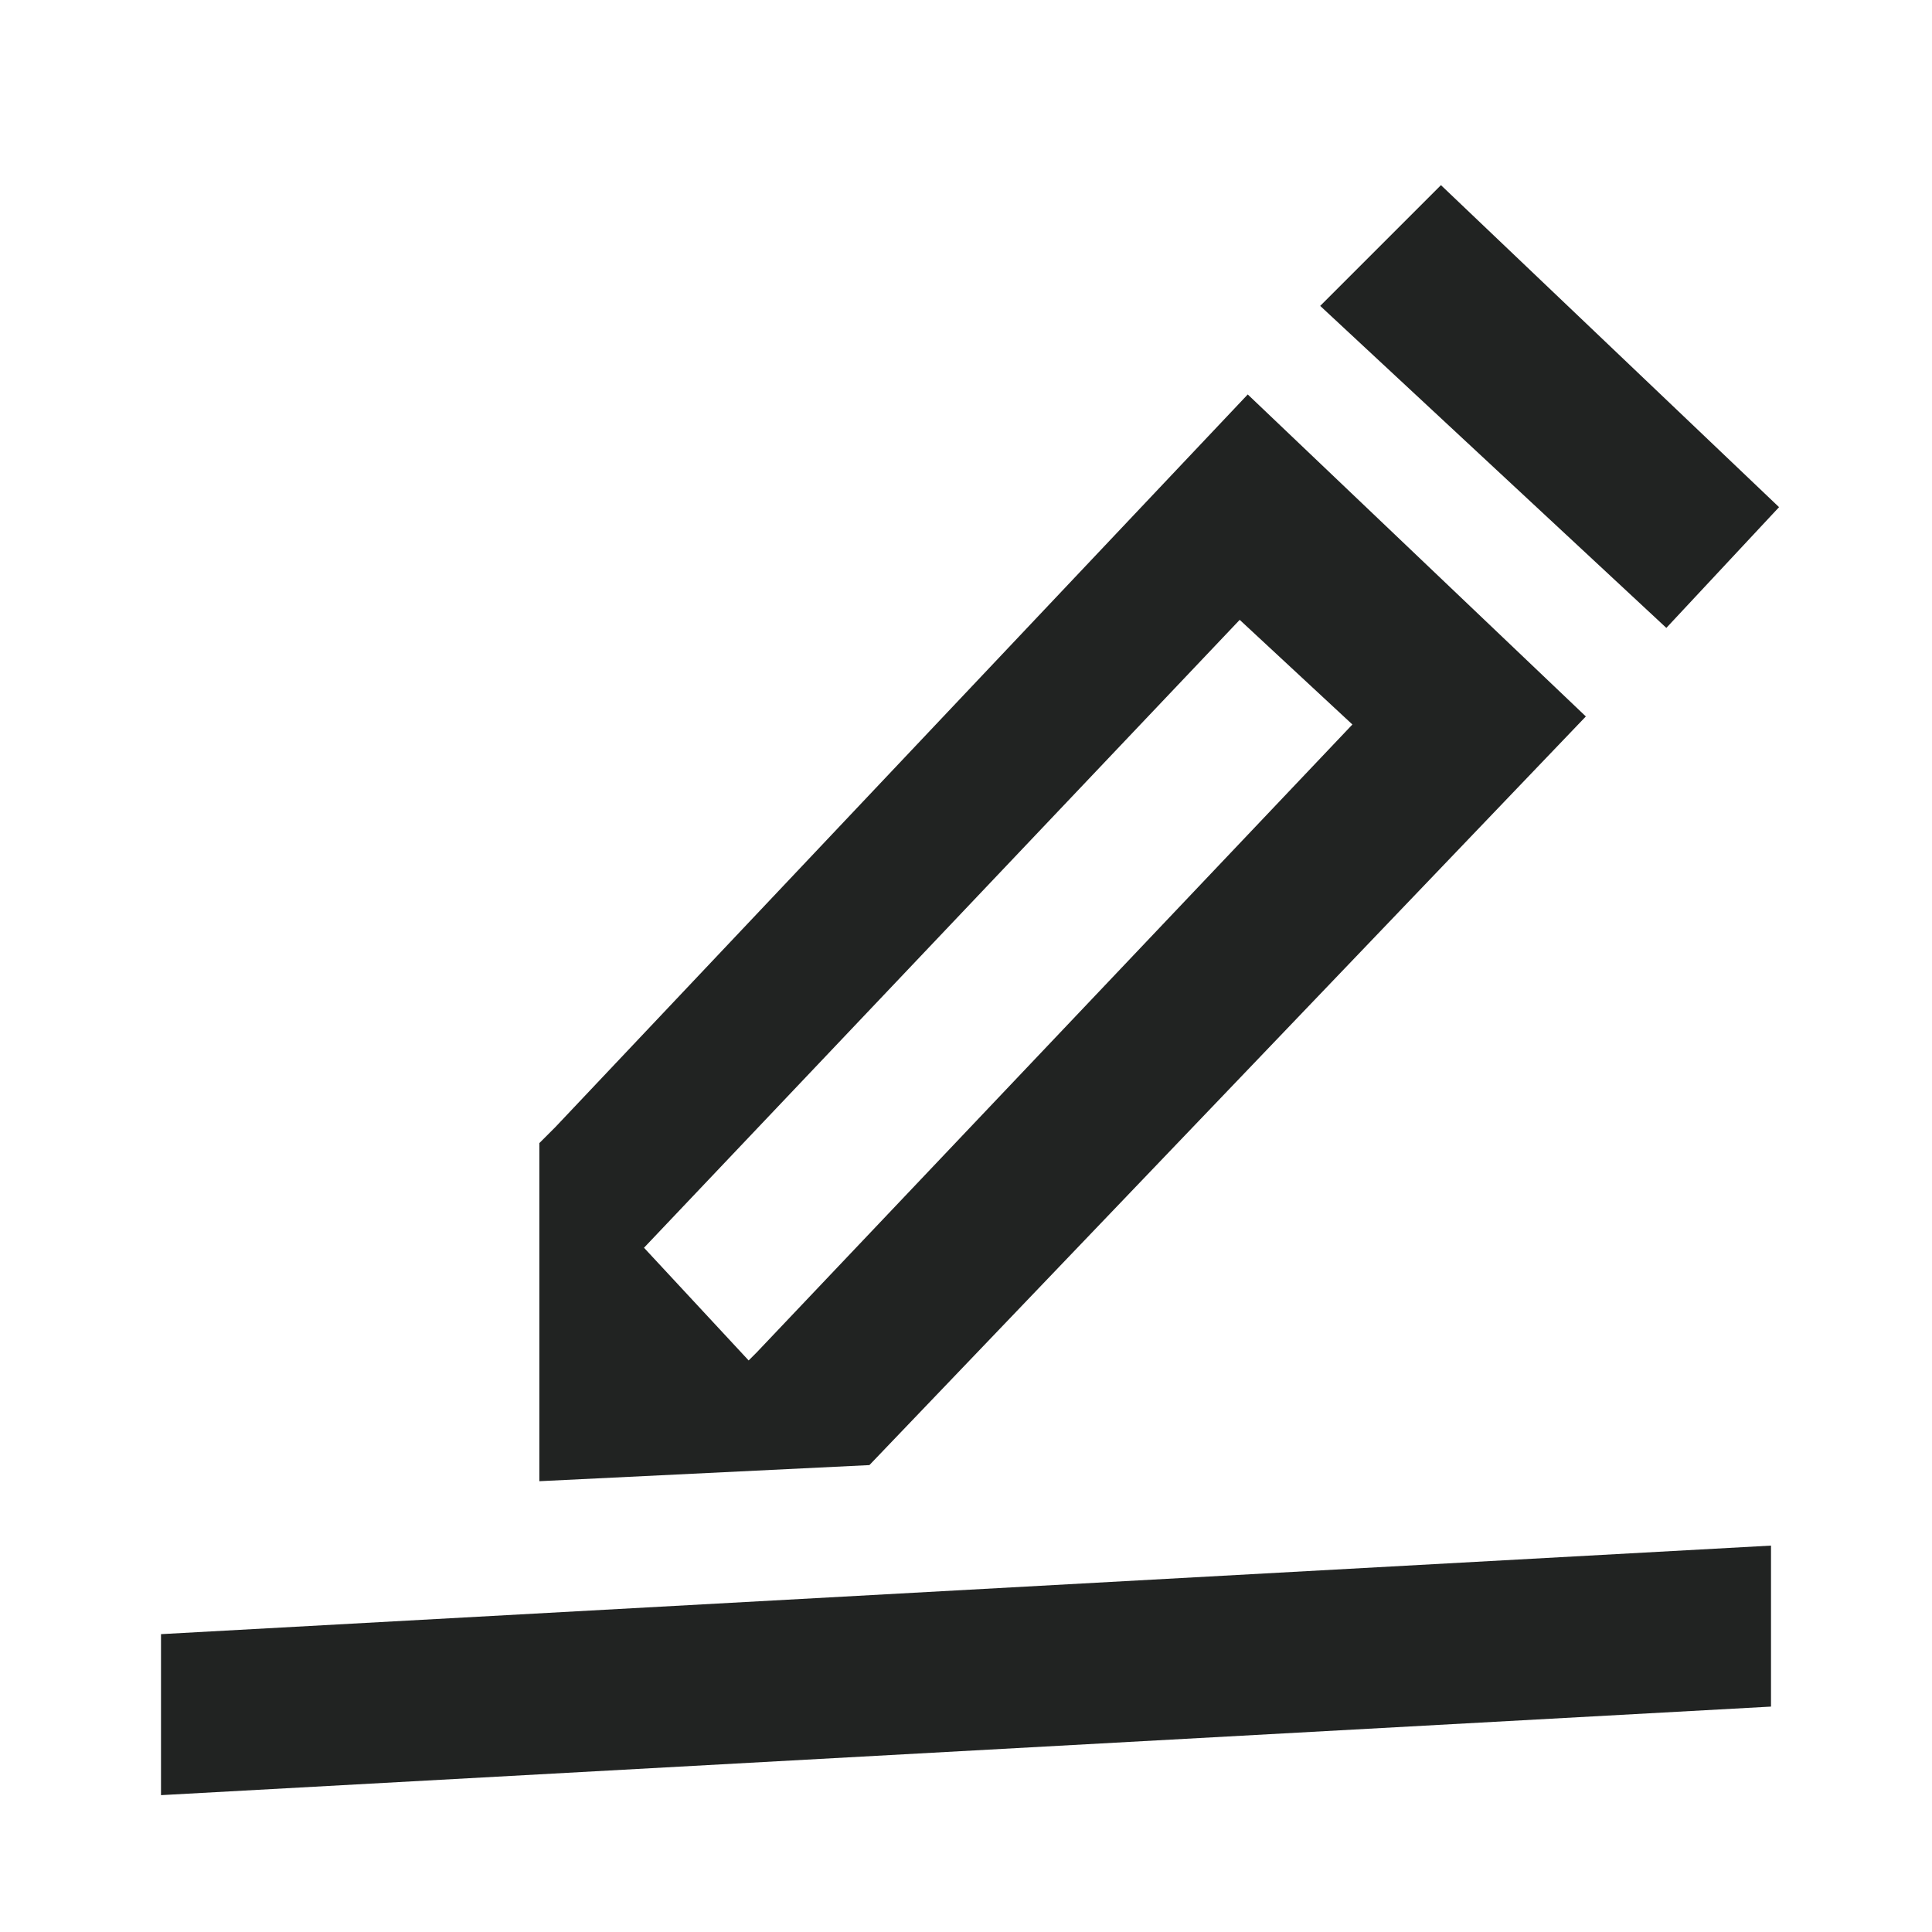
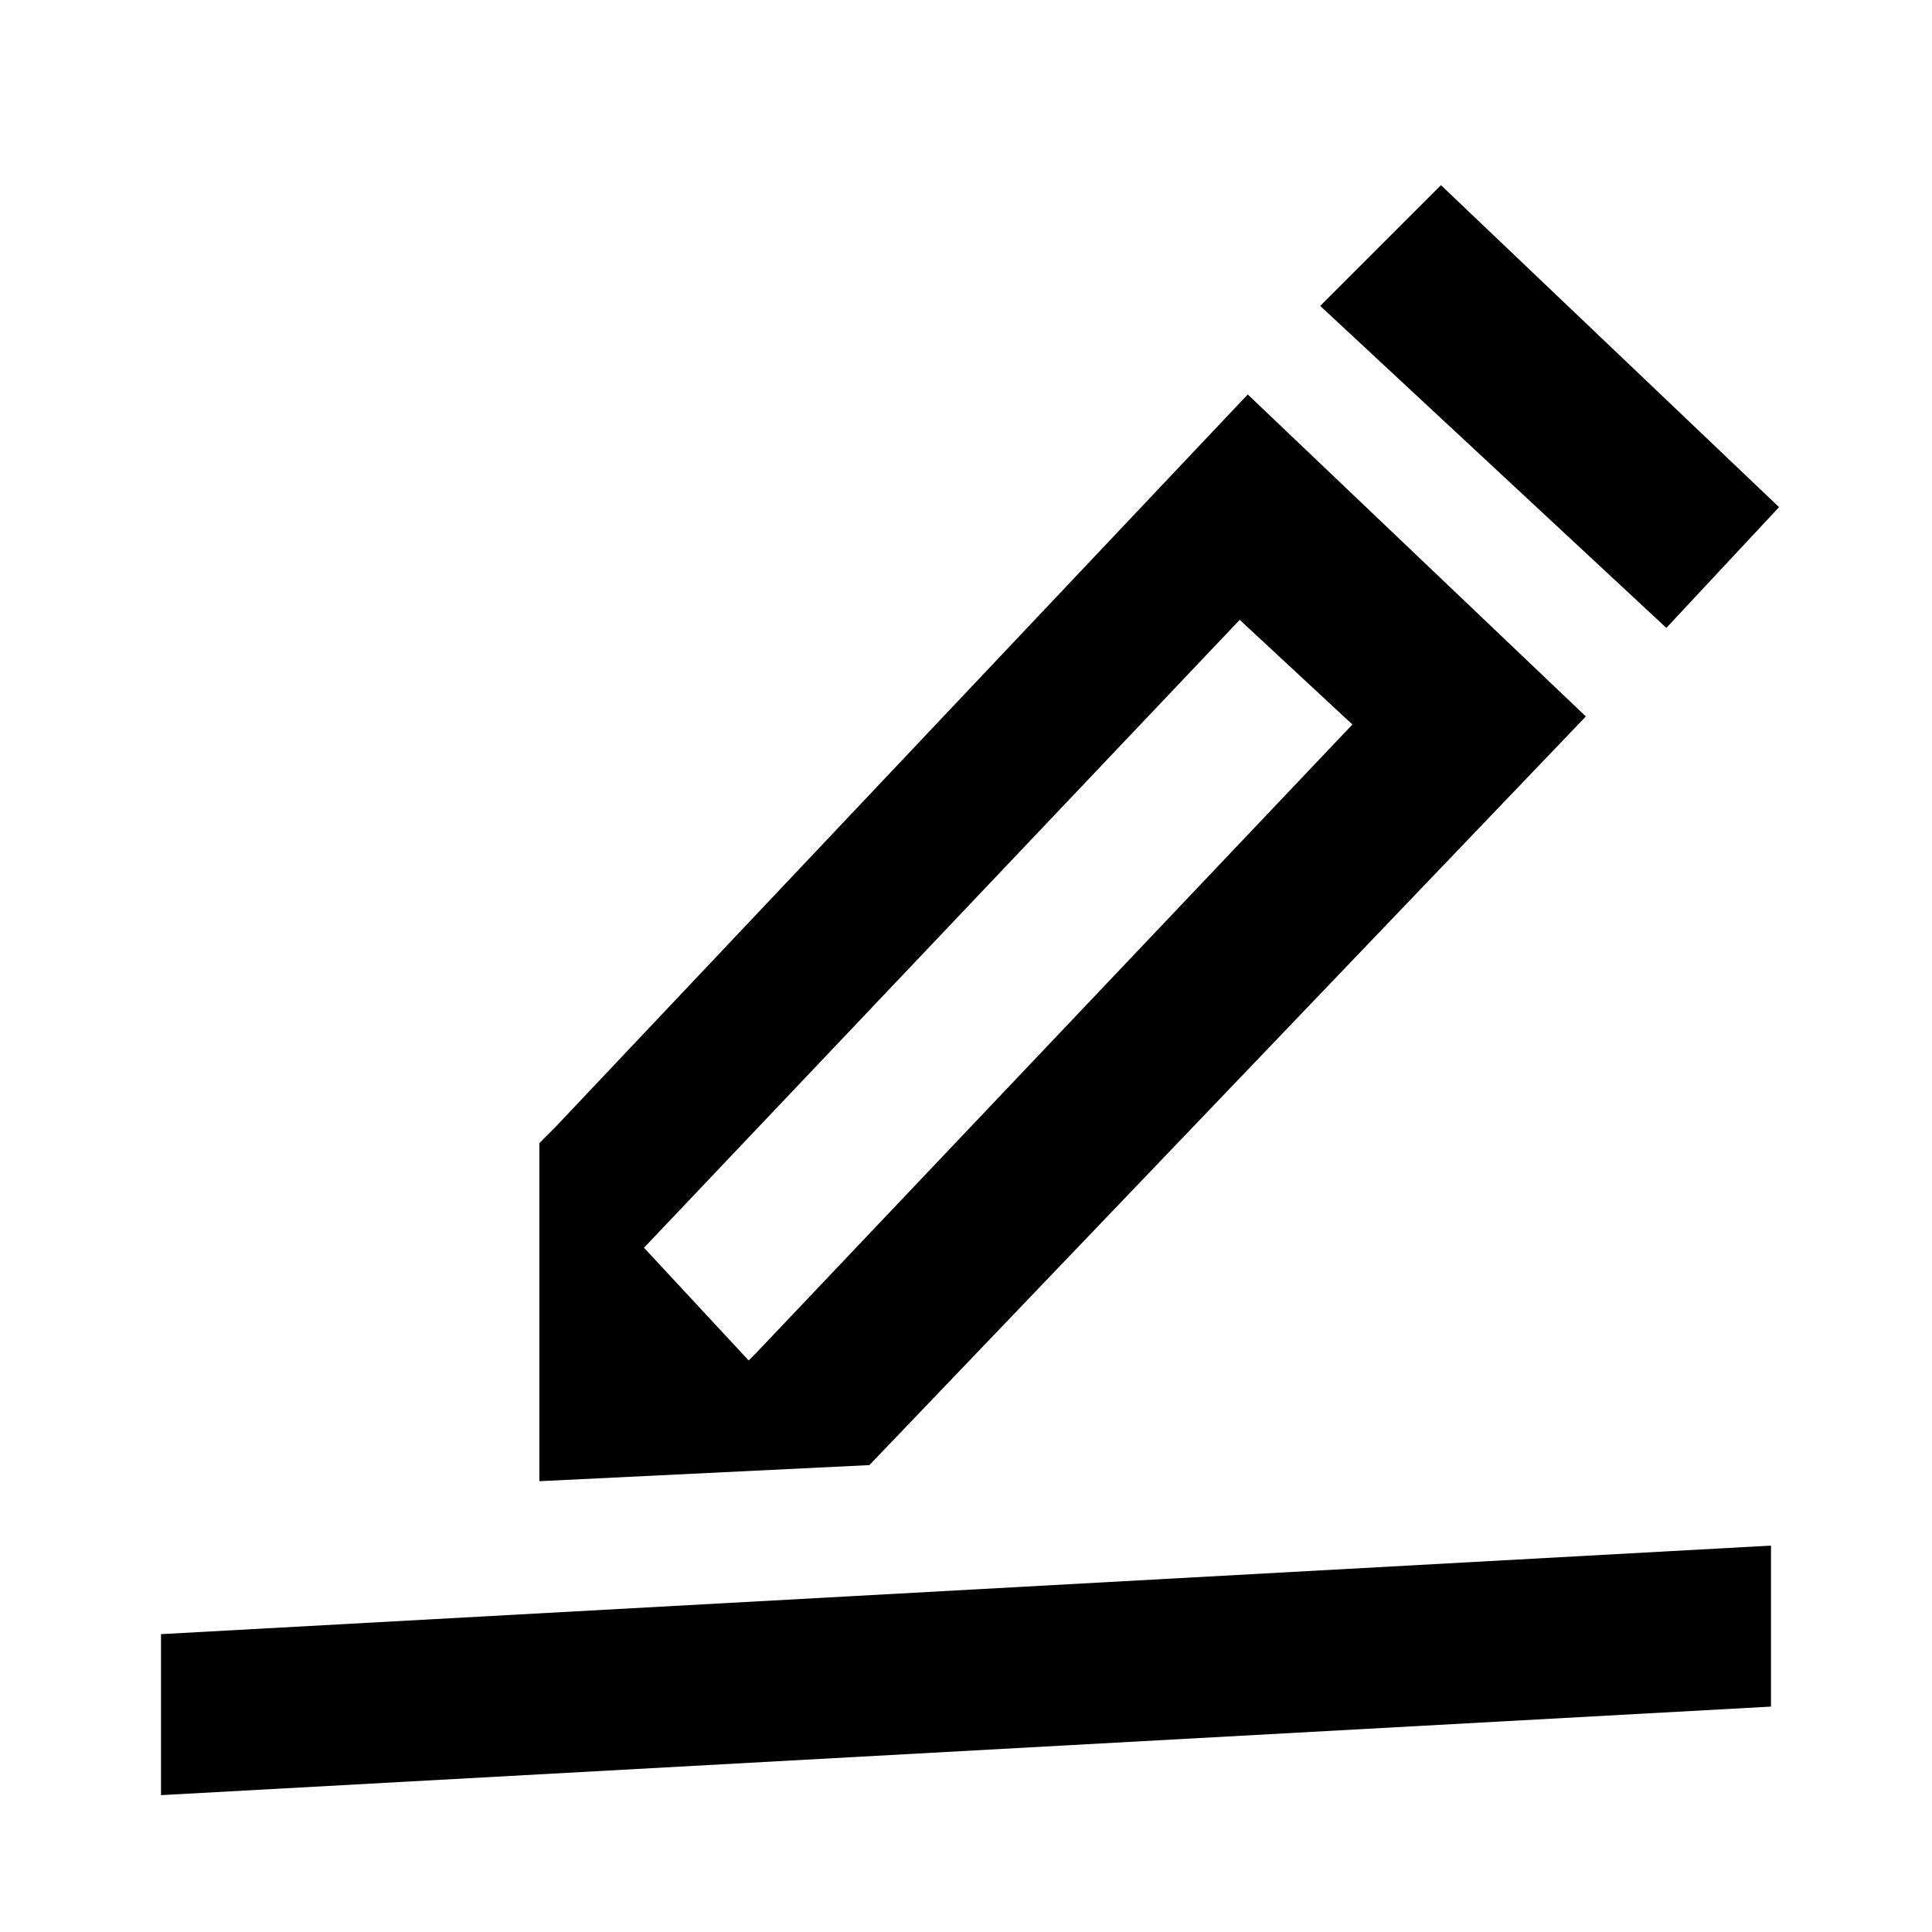
<svg xmlns="http://www.w3.org/2000/svg" width="24" height="24" viewBox="0 0 24 24" fill="none">
-   <path d="M17.9 2.3L22.1 6.3L20.7 7.8L16.4 3.8L17.9 2.3Z" fill="#212322" />
-   <path fill-rule="evenodd" clip-rule="evenodd" d="M10.8 18.2L19.7 8.9L15.5 4.9L6.9 14L6.7 14.2V18.4L10.8 18.2ZM8 15.5L15.4 7.7L16.8 9L9.4 16.8L9.3 16.9L8 15.5Z" fill="#212322" />
-   <path d="M22 21.2L2 22.3V20.3L22 19.2V21.2Z" fill="#212322" />
+   <path d="M17.9 2.3L22.1 6.3L20.7 7.8L16.4 3.8L17.9 2.3Z" fill="currentColor" />
+   <path fill-rule="evenodd" clip-rule="evenodd" d="M10.8 18.2L19.7 8.9L15.5 4.9L6.9 14L6.7 14.2V18.4L10.8 18.2ZM8 15.5L15.4 7.7L16.8 9L9.4 16.8L9.3 16.9L8 15.5Z" fill="currentColor" />
+   <path d="M22 21.2L2 22.3V20.3L22 19.2V21.2Z" fill="currentColor" />
</svg>
